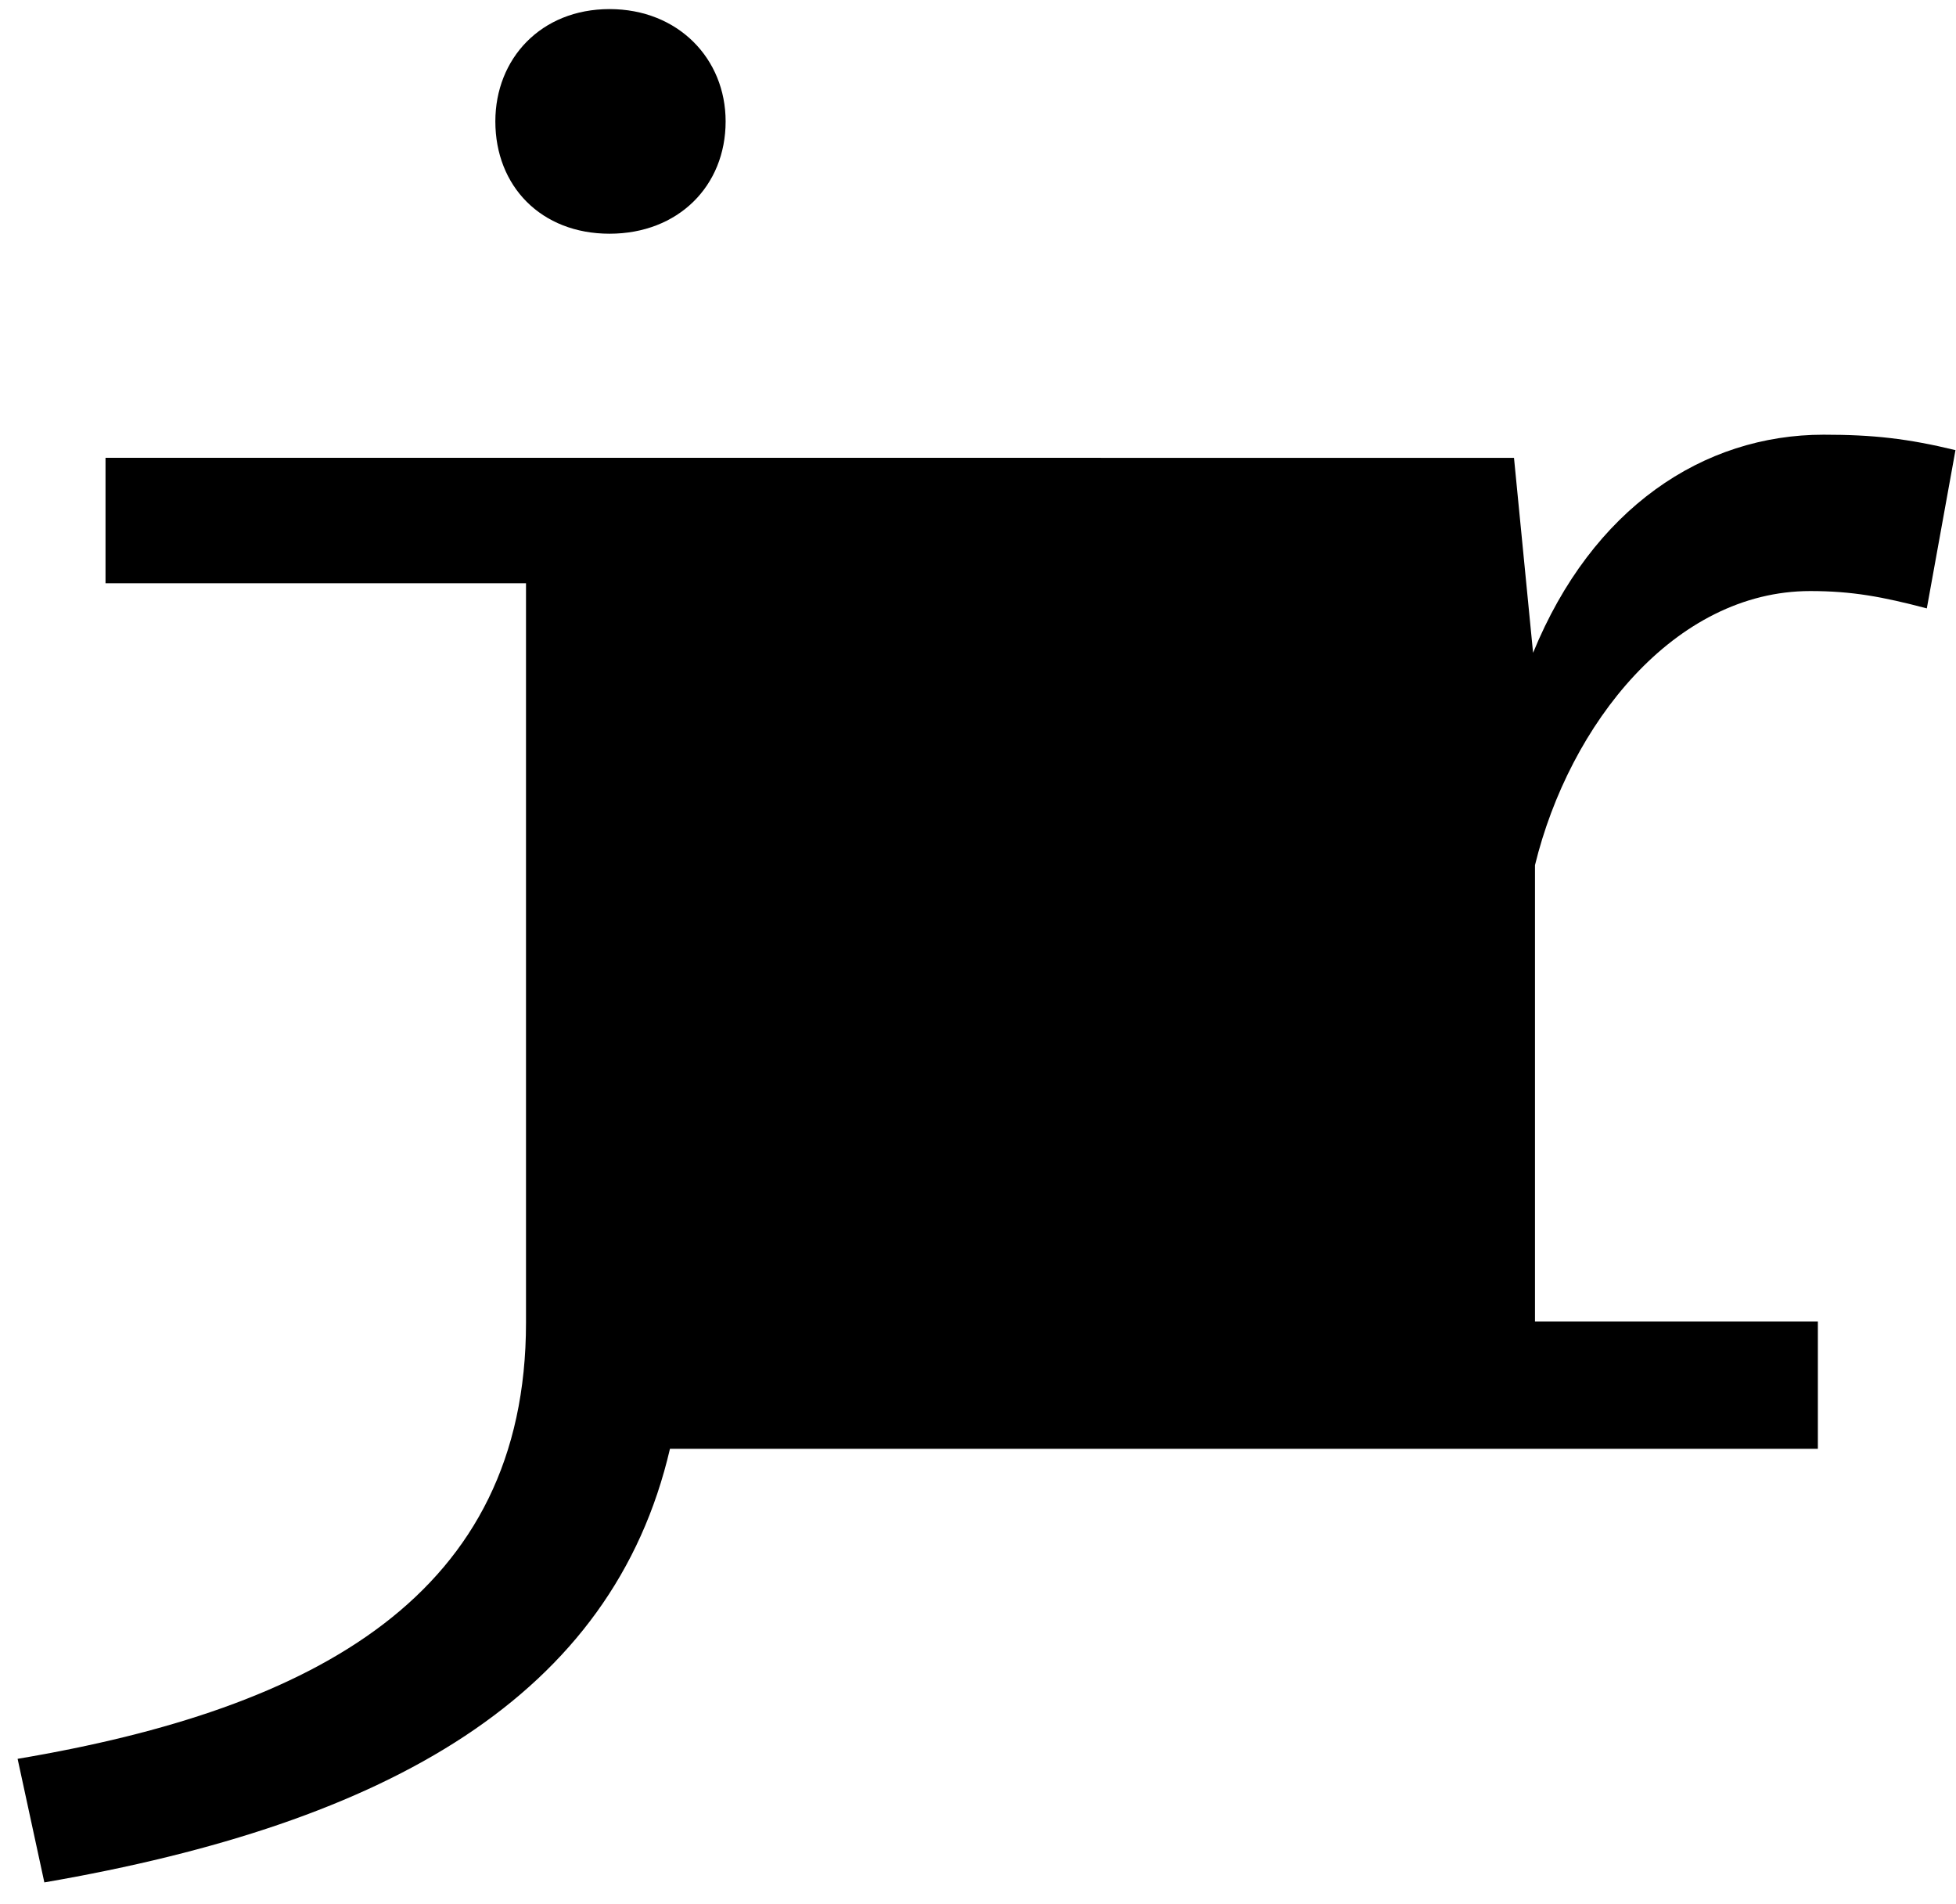
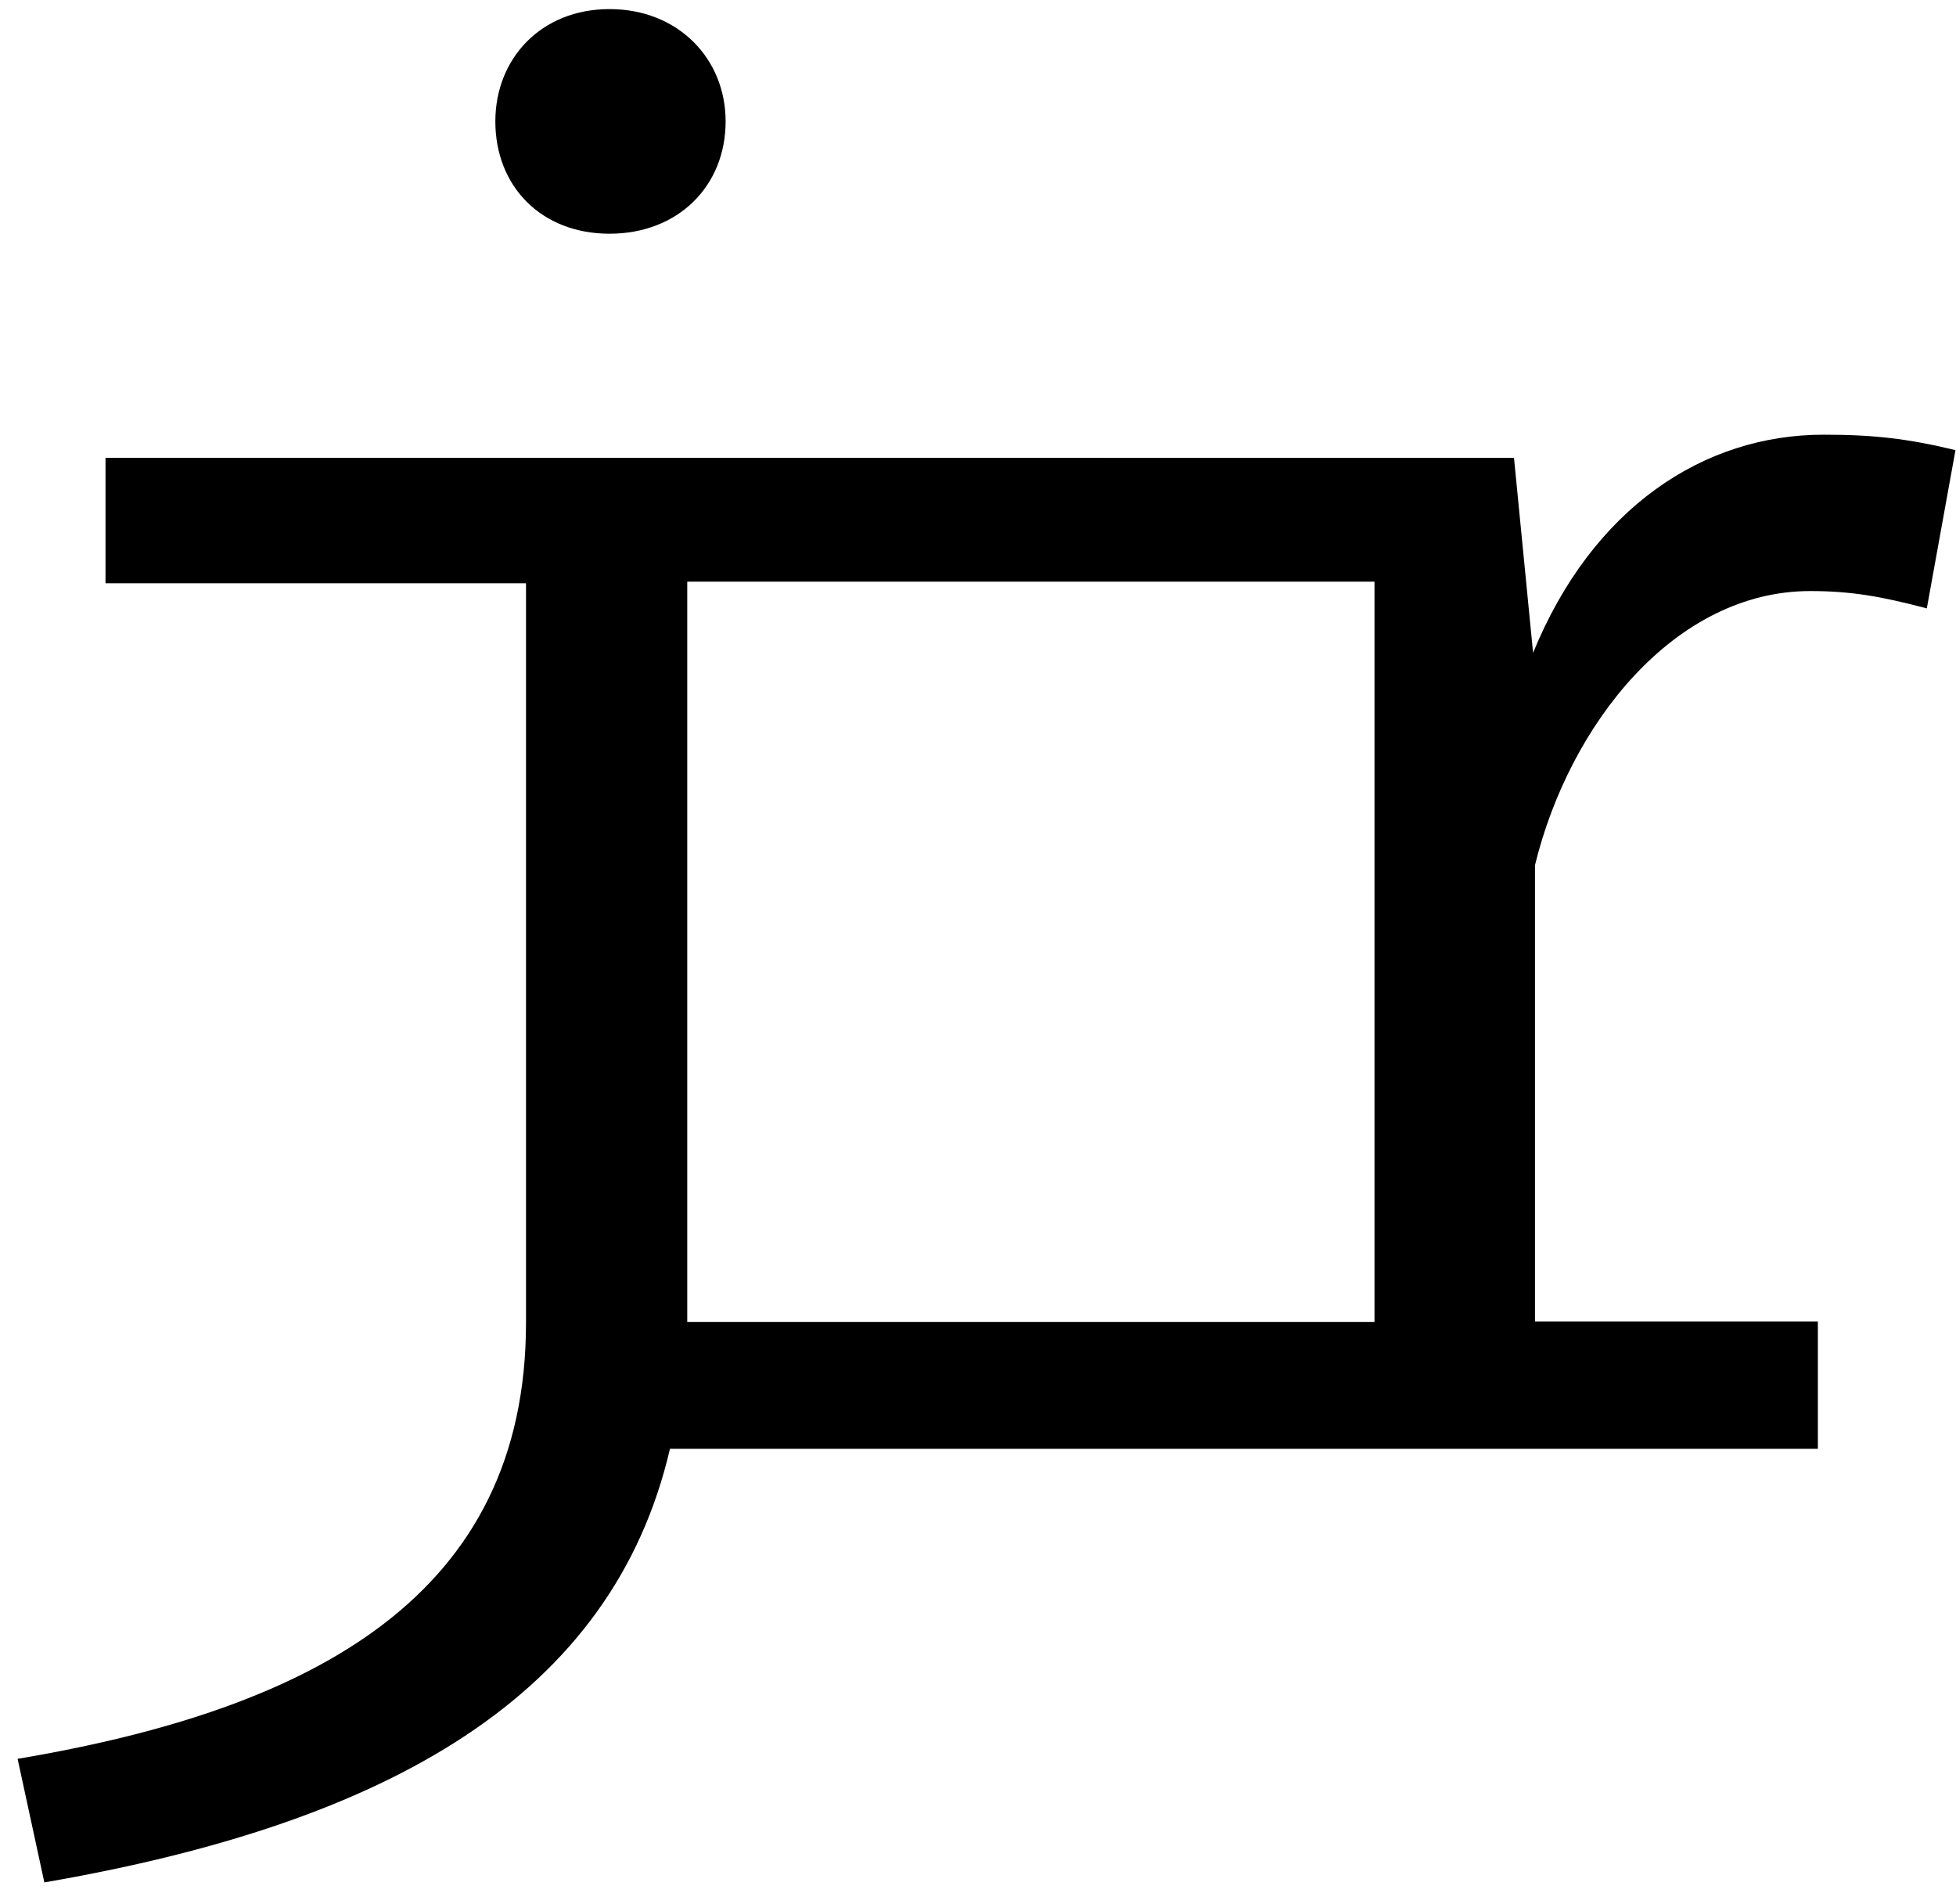
<svg xmlns="http://www.w3.org/2000/svg" viewBox="0 0 37 36" version="1.1">
-   <g class="logo">
-     <path class="dot" d="M11.53,0.172 C10.234,0.172 9.37,1.108 9.37,2.296 C9.37,3.52 10.234,4.42 11.53,4.42 C12.826,4.42 13.726,3.52 13.726,2.296 C13.726,1.108 12.826,0.172 11.53,0.172 Z" />
-     <path class="jr" d="M12.673,27.4 C11.587,32.07 7.364,34.476 0.839,35.6 L0.333,33.263 C5.973,32.314 9.95,30.16 9.95,25.013 L9.95,11.031 L1.996,11.031 L1.996,8.658 L12.951,8.658 L28.639,8.659 L29,12.346 C30.121,9.608 32.218,8.221 34.496,8.221 C35.436,8.221 36.086,8.294 36.99,8.513 L36.448,11.506 C35.616,11.287 35.038,11.178 34.243,11.178 C31.676,11.178 29.687,13.697 29.036,16.362 L29.036,24.991 L34.387,24.991 L34.387,27.4 L12.673,27.4 Z M13,11 L26,11 L26,25 L13,25 L13,11 Z" />
+   <g id="JR" fill-rule="evenodd">
+     <path d="M11.53,0.172 C10.234,0.172 9.37,1.108 9.37,2.296 C9.37,3.52 10.234,4.42 11.53,4.42 C12.826,4.42 13.726,3.52 13.726,2.296 C13.726,1.108 12.826,0.172 11.53,0.172 Z" id="Dot" />
+     <path d="M12.673,27.4 C11.587,32.07 7.364,34.476 0.839,35.6 L0.333,33.263 C5.973,32.314 9.95,30.16 9.95,25.013 L9.95,11.031 L1.996,11.031 L1.996,8.658 L12.951,8.658 L28.639,8.659 L29,12.346 C30.121,9.608 32.218,8.221 34.496,8.221 C35.436,8.221 36.086,8.294 36.99,8.513 L36.448,11.506 C35.616,11.287 35.038,11.178 34.243,11.178 C31.676,11.178 29.687,13.697 29.036,16.362 L29.036,24.991 L34.387,24.991 L34.387,27.4 L12.673,27.4 Z M13,11 L26,11 L26,25 L13,25 L13,11 Z" />
  </g>
</svg>
